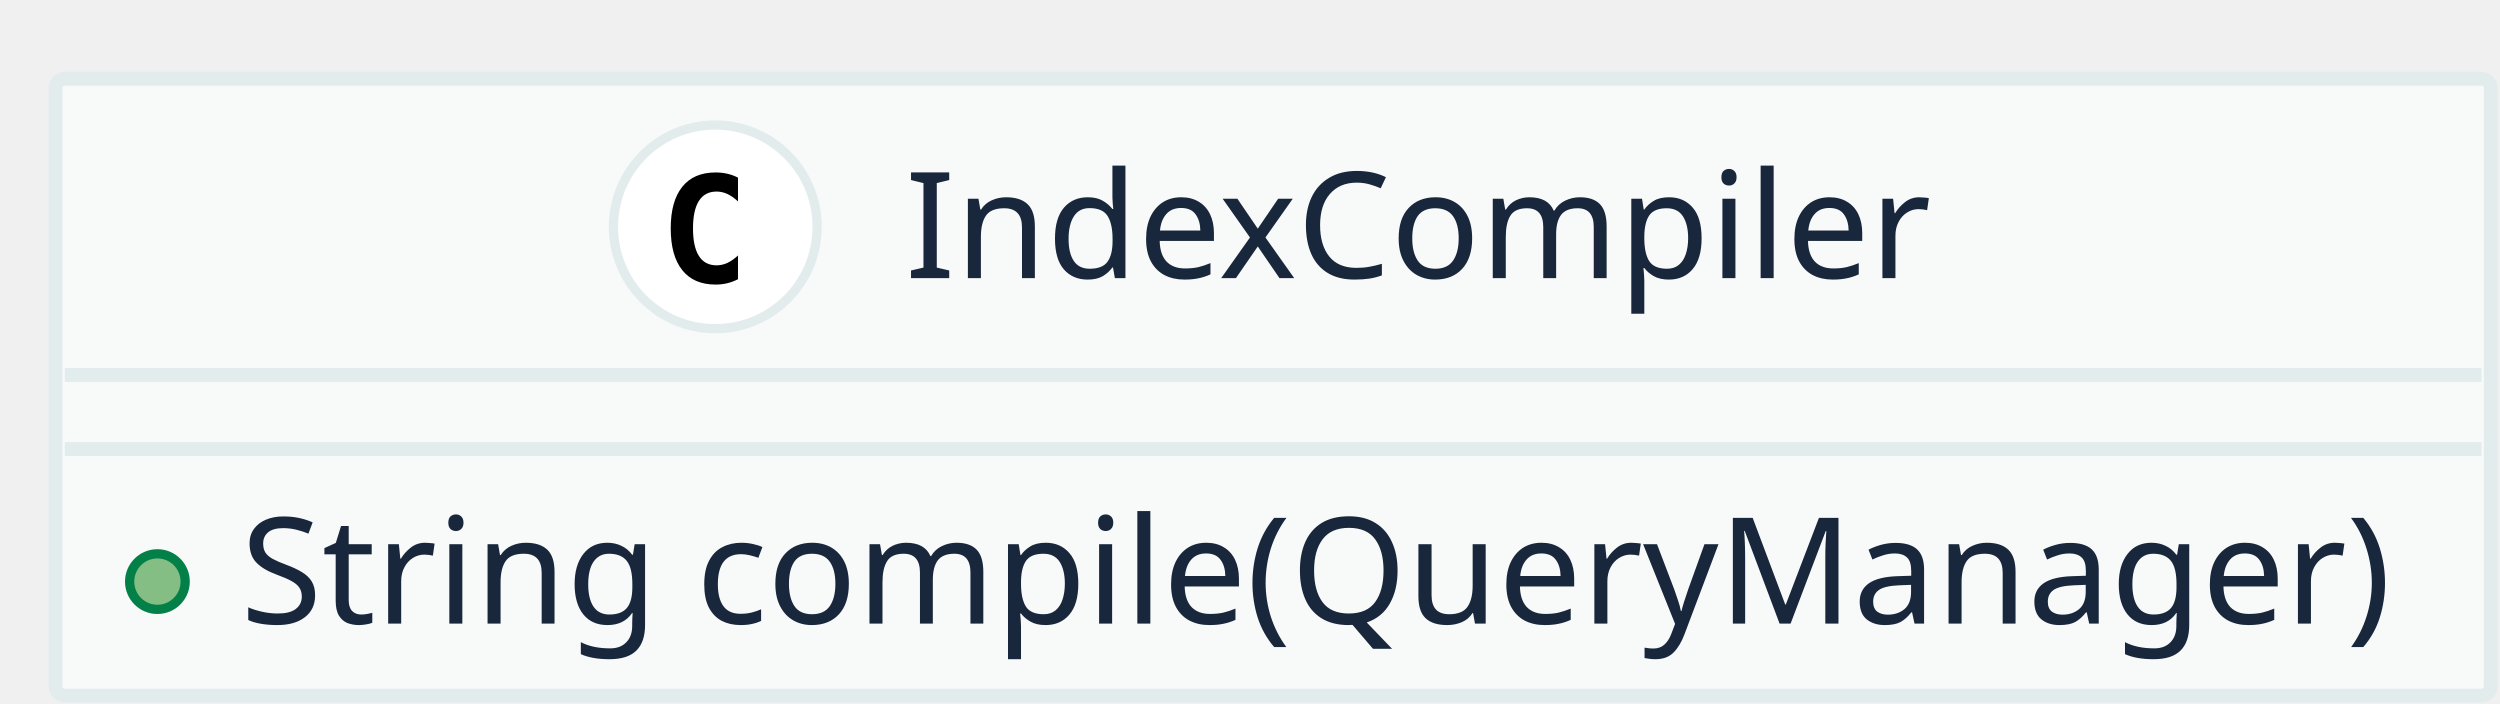
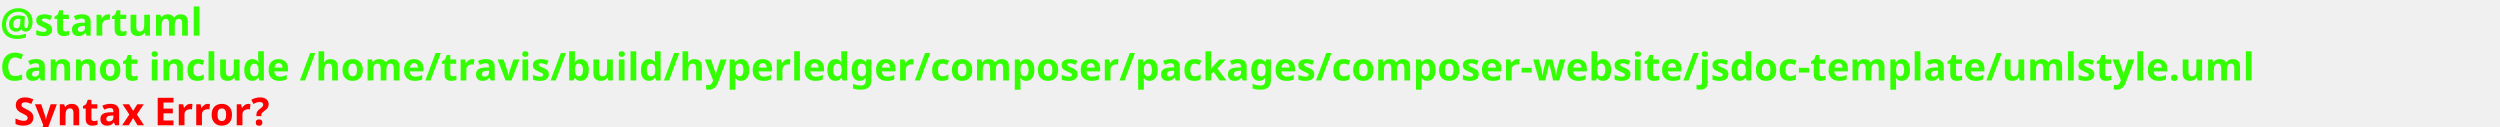
- <svg xmlns="http://www.w3.org/2000/svg" contentScriptType="application/ecmascript" contentStyleType="text/css" height="76px" preserveAspectRatio="none" style="width:270px;height:76px;" version="1.1" viewBox="0 0 270 76" width="270px" zoomAndPan="magnify">
+ <svg xmlns="http://www.w3.org/2000/svg" contentScriptType="application/ecmascript" contentStyleType="text/css" height="46px" preserveAspectRatio="none" style="width:910px;height:46px;background:#000000;" version="1.1" viewBox="0 0 910 46" width="910px" zoomAndPan="magnify">
  <defs />
  <g>
-     <rect fill="#F8FAFA" height="66.625" rx="1" ry="1" style="stroke: #E3ECEC; stroke-width: 1.5;" width="263" x="6" y="8.5" />
-     <ellipse cx="77.25" cy="24.5" fill="#FFFFFF" rx="11" ry="11" style="stroke: #E3ECEC; stroke-width: 1.0;" />
-     <path d="M79.703,30.156 Q79.156,30.438 78.555,30.586 Q77.953,30.734 77.281,30.734 Q74.922,30.734 73.68,29.172 Q72.438,27.609 72.438,24.672 Q72.438,21.734 73.68,20.18 Q74.922,18.625 77.281,18.625 Q77.953,18.625 78.562,18.766 Q79.172,18.906 79.703,19.188 L79.703,21.75 Q79.109,21.203 78.547,20.945 Q77.984,20.688 77.391,20.688 Q76.125,20.688 75.484,21.695 Q74.844,22.703 74.844,24.672 Q74.844,26.641 75.484,27.648 Q76.125,28.656 77.391,28.656 Q77.984,28.656 78.547,28.398 Q79.109,28.141 79.703,27.594 L79.703,30.156 Z " />
-     <text fill="#19273C" font-family="sans-serif" font-size="16" lengthAdjust="spacingAndGlyphs" textLength="112" x="97.75" y="30.039">IndexCompiler</text>
-     <line style="stroke: #E3ECEC; stroke-width: 1.5;" x1="7" x2="268" y1="40.5" y2="40.5" />
-     <line style="stroke: #E3ECEC; stroke-width: 1.5;" x1="7" x2="268" y1="48.5" y2="48.5" />
-     <ellipse cx="17" cy="62.812" fill="#84BE84" rx="3" ry="3" style="stroke: #038048; stroke-width: 1.0;" />
-     <text fill="#19273C" font-family="sans-serif" font-size="16" lengthAdjust="spacingAndGlyphs" textLength="237" x="26" y="67.352">String compile(QueryManager)</text>
+     <text fill="#33FF02" font-family="sans-serif" font-size="14" font-weight="bold" lengthAdjust="spacingAndGlyphs" textLength="79" x="0" y="12.995">@startuml</text>
+     <text fill="#33FF02" font-family="sans-serif" font-size="14" font-weight="bold" lengthAdjust="spacingAndGlyphs" textLength="909" x="0" y="29.292">Cannot include /home/travis/build/hyperledger/composer/packages/composer-website/jsdoc-template/umlstyle.uml</text>
+     <text fill="#33FF02" font-family="sans-serif" font-size="14" font-weight="bold" lengthAdjust="spacingAndGlyphs" textLength="0" x="5" y="45.589" />
+     <text fill="#FF0000" font-family="sans-serif" font-size="14" font-weight="bold" lengthAdjust="spacingAndGlyphs" textLength="106" x="5" y="45.589">Syntax Error?</text>
  </g>
</svg>
